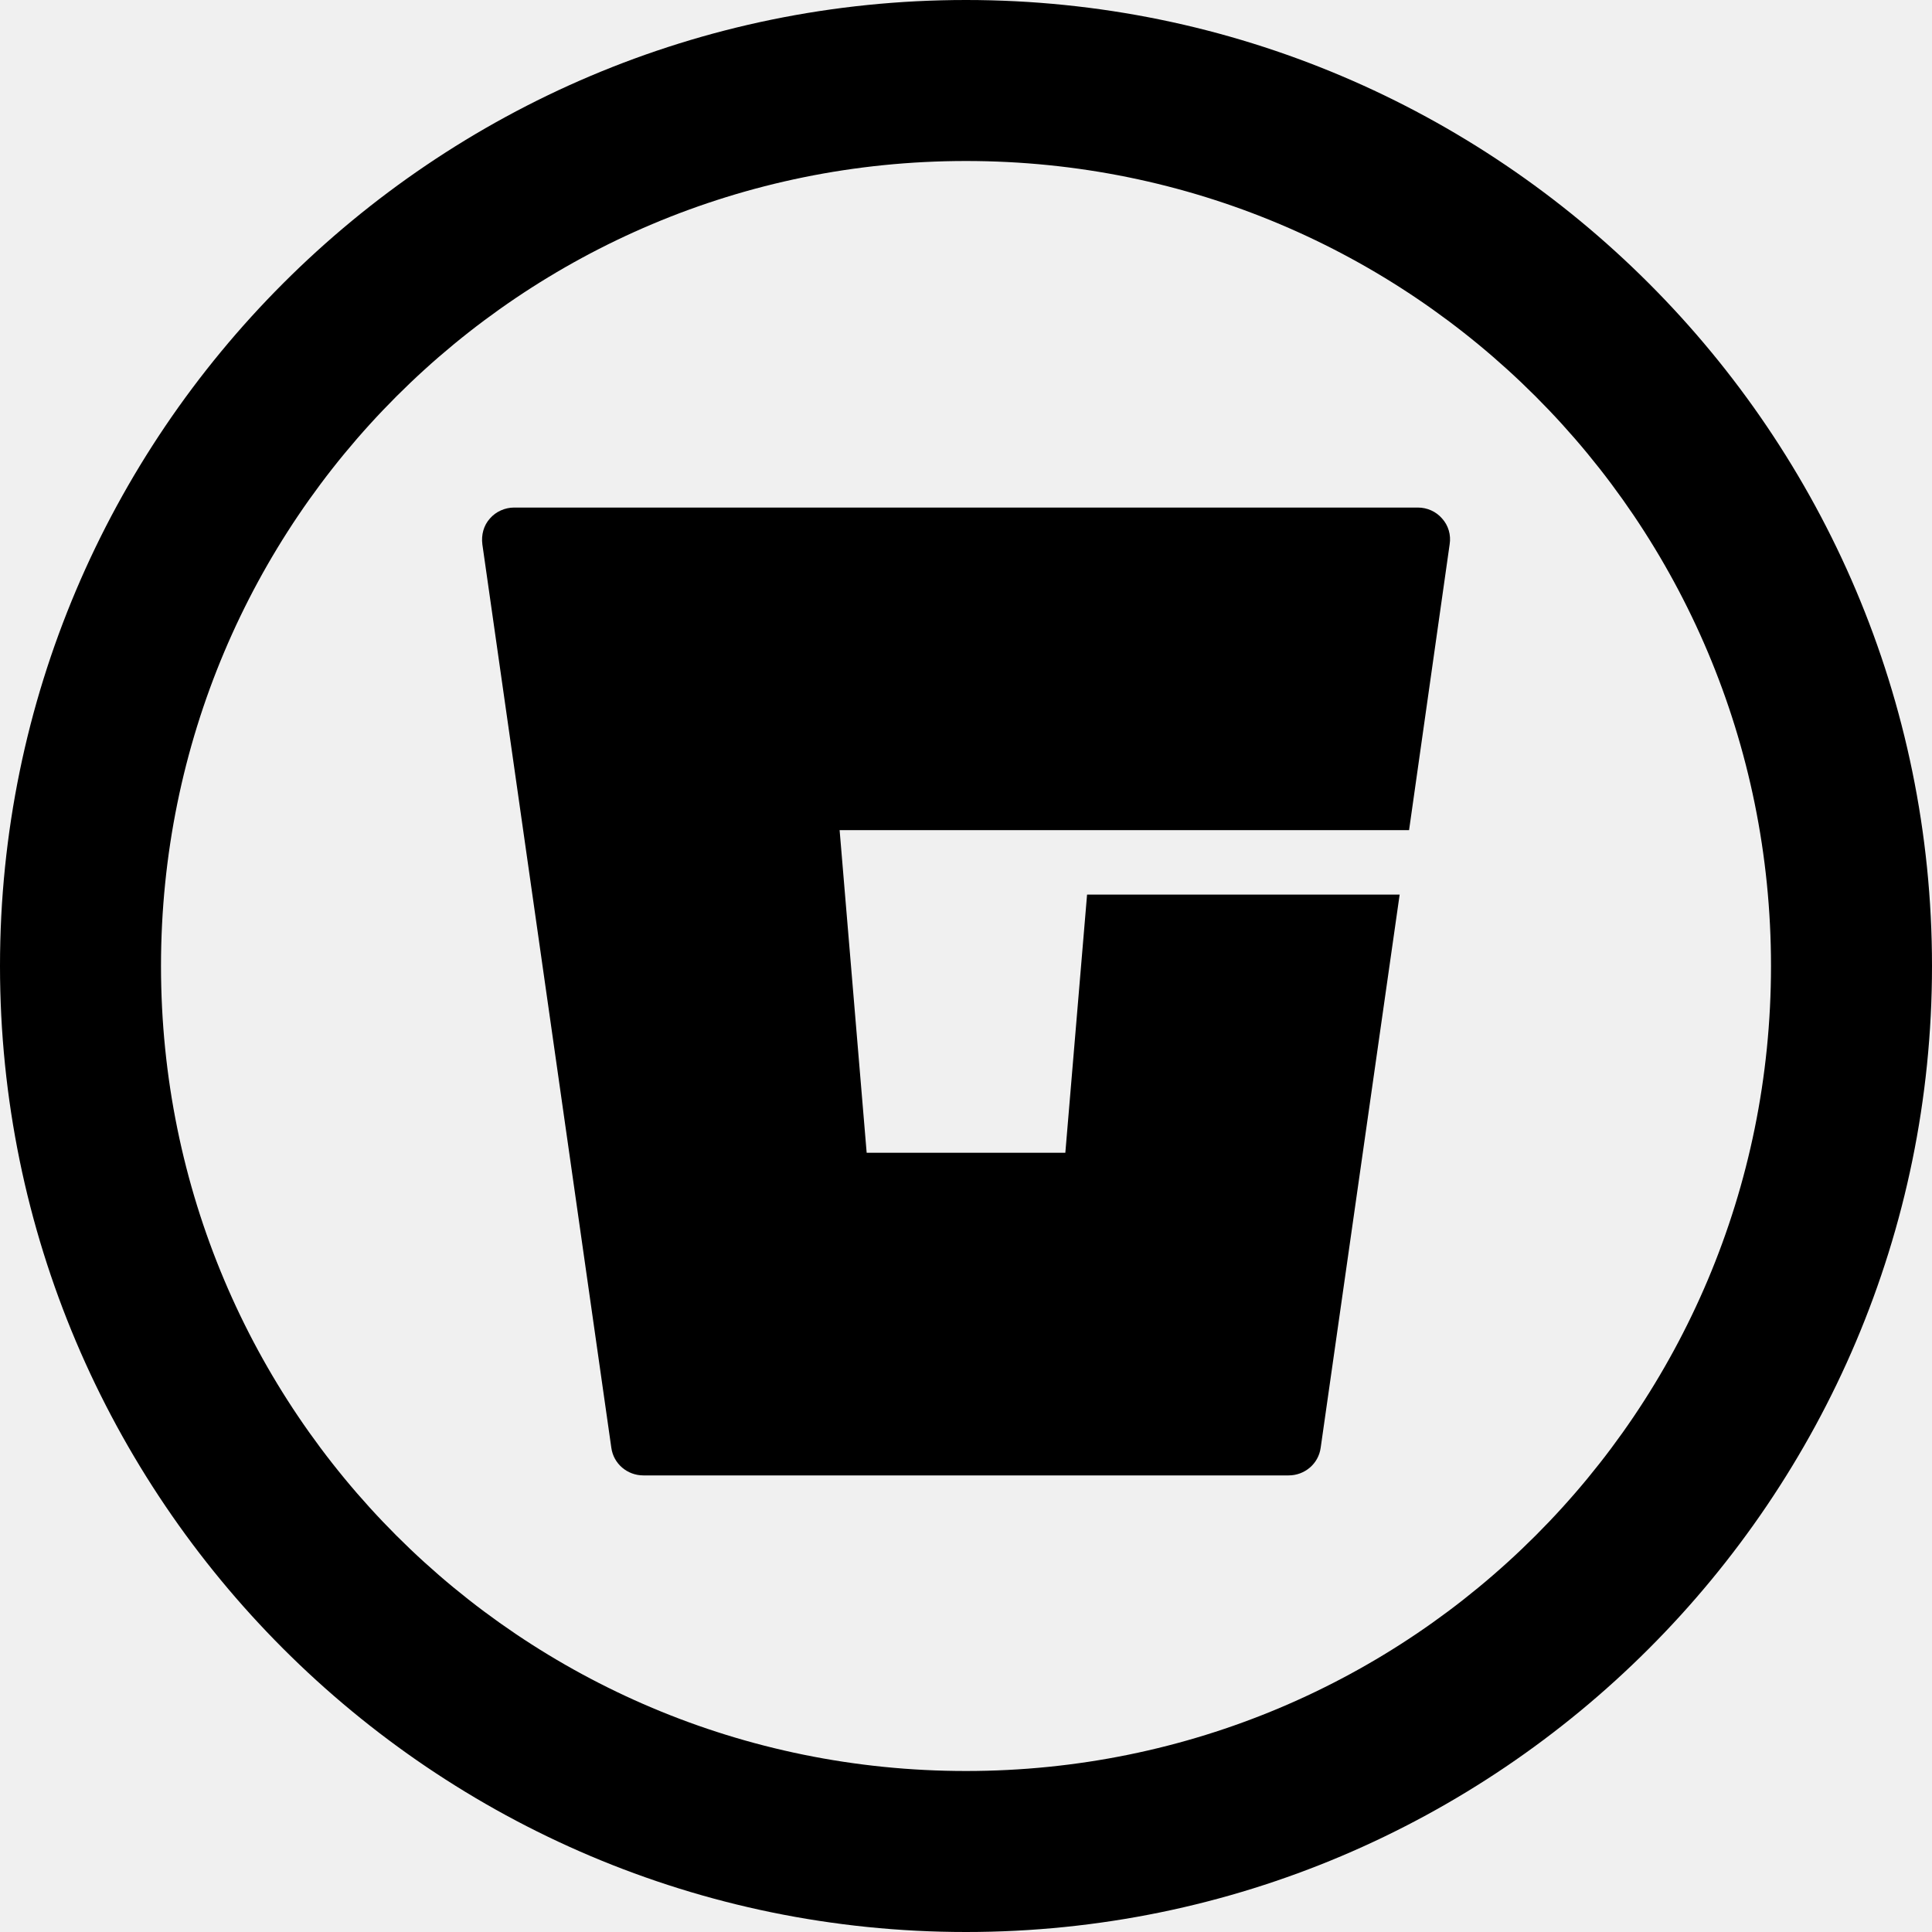
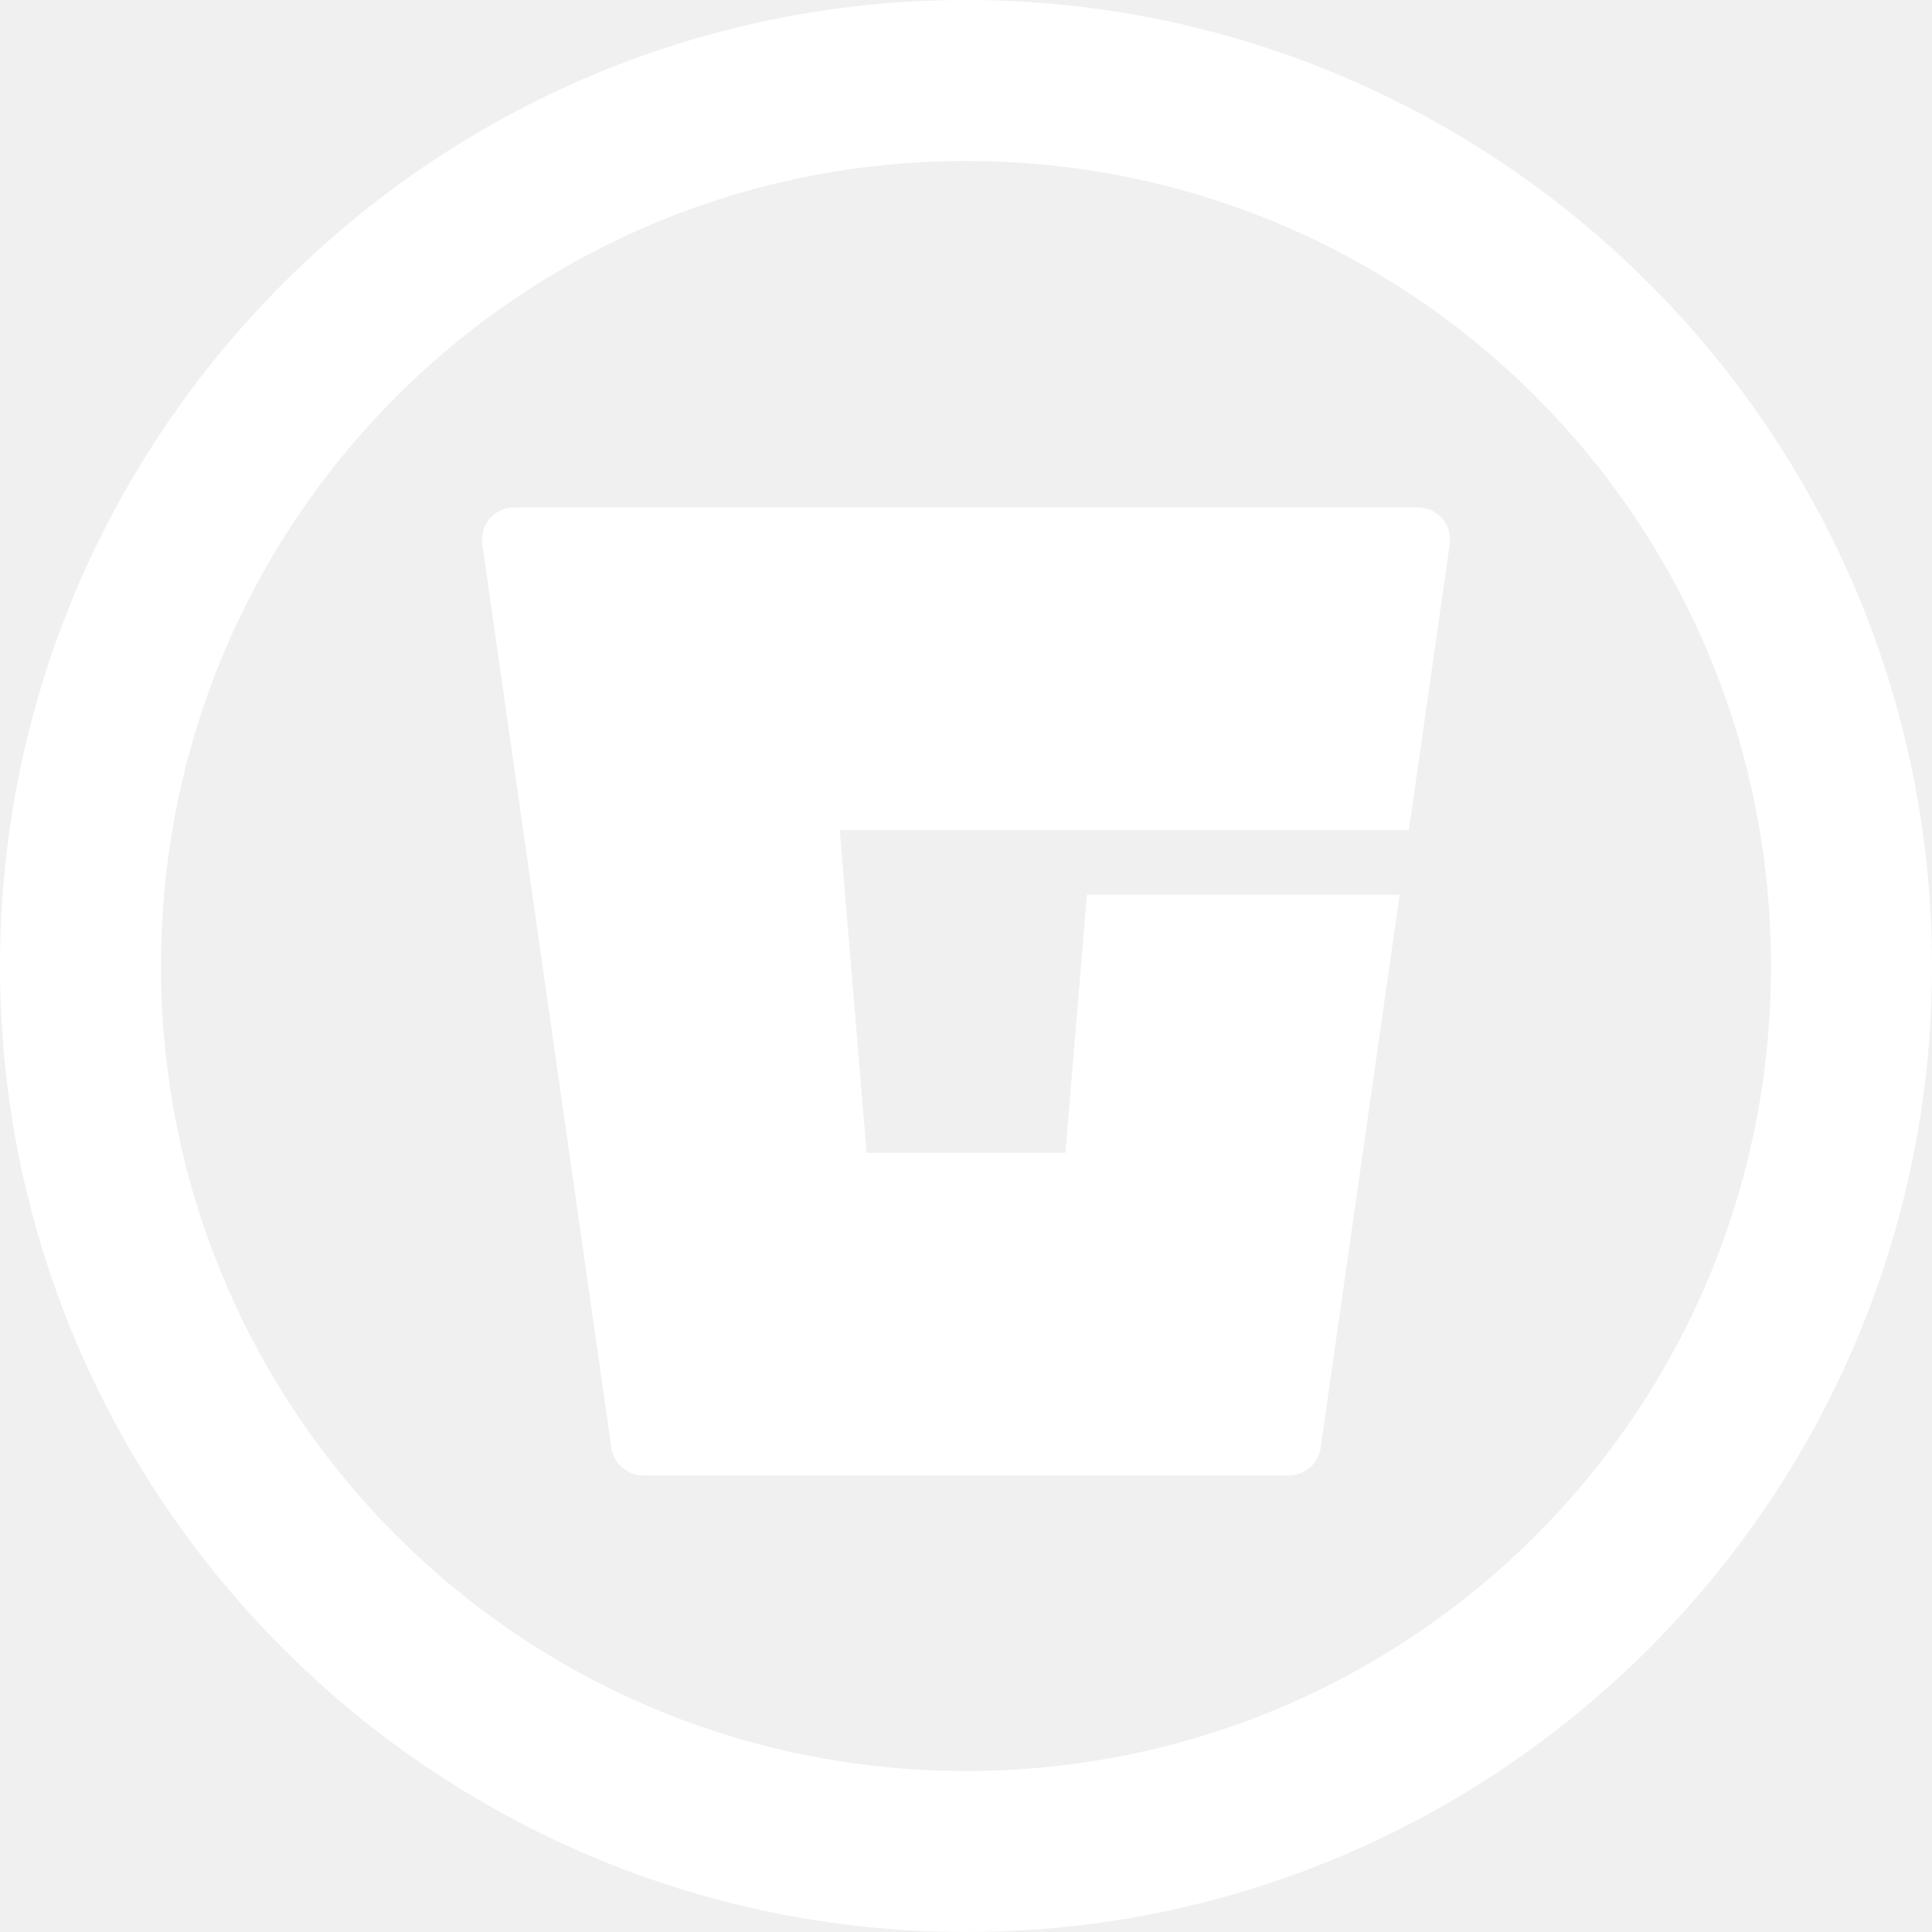
- <svg xmlns="http://www.w3.org/2000/svg" width="24" height="24" viewBox="0 0 24 24" fill="currentColor" style="padding: 9px;">
-   <path d="M 12 0 C 5.383 0 0 5.383 0 12 C 0 18.617 5.383 24 12 24 C 18.617 24 24 18.617 24 12 C 24 5.383 18.617 0 12 0 Z M 12 2 C 17.535 2 22 6.465 22 12 C 22 17.535 17.535 22 12 22 C 6.465 22 2 17.535 2 12 C 2 6.465 6.465 2 12 2 Z M 12 2 " />
-   <path d="M 6.387 6.305 C 6.273 6.305 6.16 6.355 6.086 6.441 C 6.008 6.527 5.977 6.645 5.992 6.762 L 7.594 17.984 C 7.621 18.184 7.793 18.328 7.992 18.328 L 16.008 18.328 C 16.207 18.328 16.379 18.184 16.406 17.984 L 17.387 11.113 L 13.504 11.113 L 13.234 14.32 L 10.766 14.32 L 10.43 10.312 L 17.504 10.312 L 18.008 6.762 C 18.027 6.645 17.992 6.527 17.914 6.441 C 17.84 6.355 17.73 6.305 17.613 6.305 Z M 6.387 6.305 " />
+ <svg xmlns="http://www.w3.org/2000/svg" viewBox="60.27 60.27 379.46 379.46">
+   <path d="m250 60.269c-104.62 0-189.73 85.106-189.73 189.73 0 104.62 85.108 189.73 189.73 189.73s189.73-85.109 189.73-189.73c0-104.62-85.104-189.73-189.73-189.73zm0 31.62c87.516 0 158.11 70.593 158.11 158.11 0 87.515-70.593 158.11-158.11 158.11s-158.11-70.595-158.11-158.11c0-87.517 70.594-158.11 158.11-158.11z" fill="#fff" style="" />
+   <path d="m161.27 159.93c-1.836 0-3.583 0.797-4.788 2.186-1.204 1.386-1.745 3.229-1.486 5.047l25.353 177.46c0.445 3.121 3.12 5.442 6.273 5.442h126.76c3.154 0 5.83-2.321 6.275-5.442l15.521-108.64h-61.429l-4.226 50.705h-39.039l-5.282-63.38h111.79l8.019-56.147c0.262-1.818-0.281-3.661-1.485-5.047-1.204-1.389-2.952-2.186-4.788-2.186h-177.46z" fill="#fff" style="" />
</svg>
